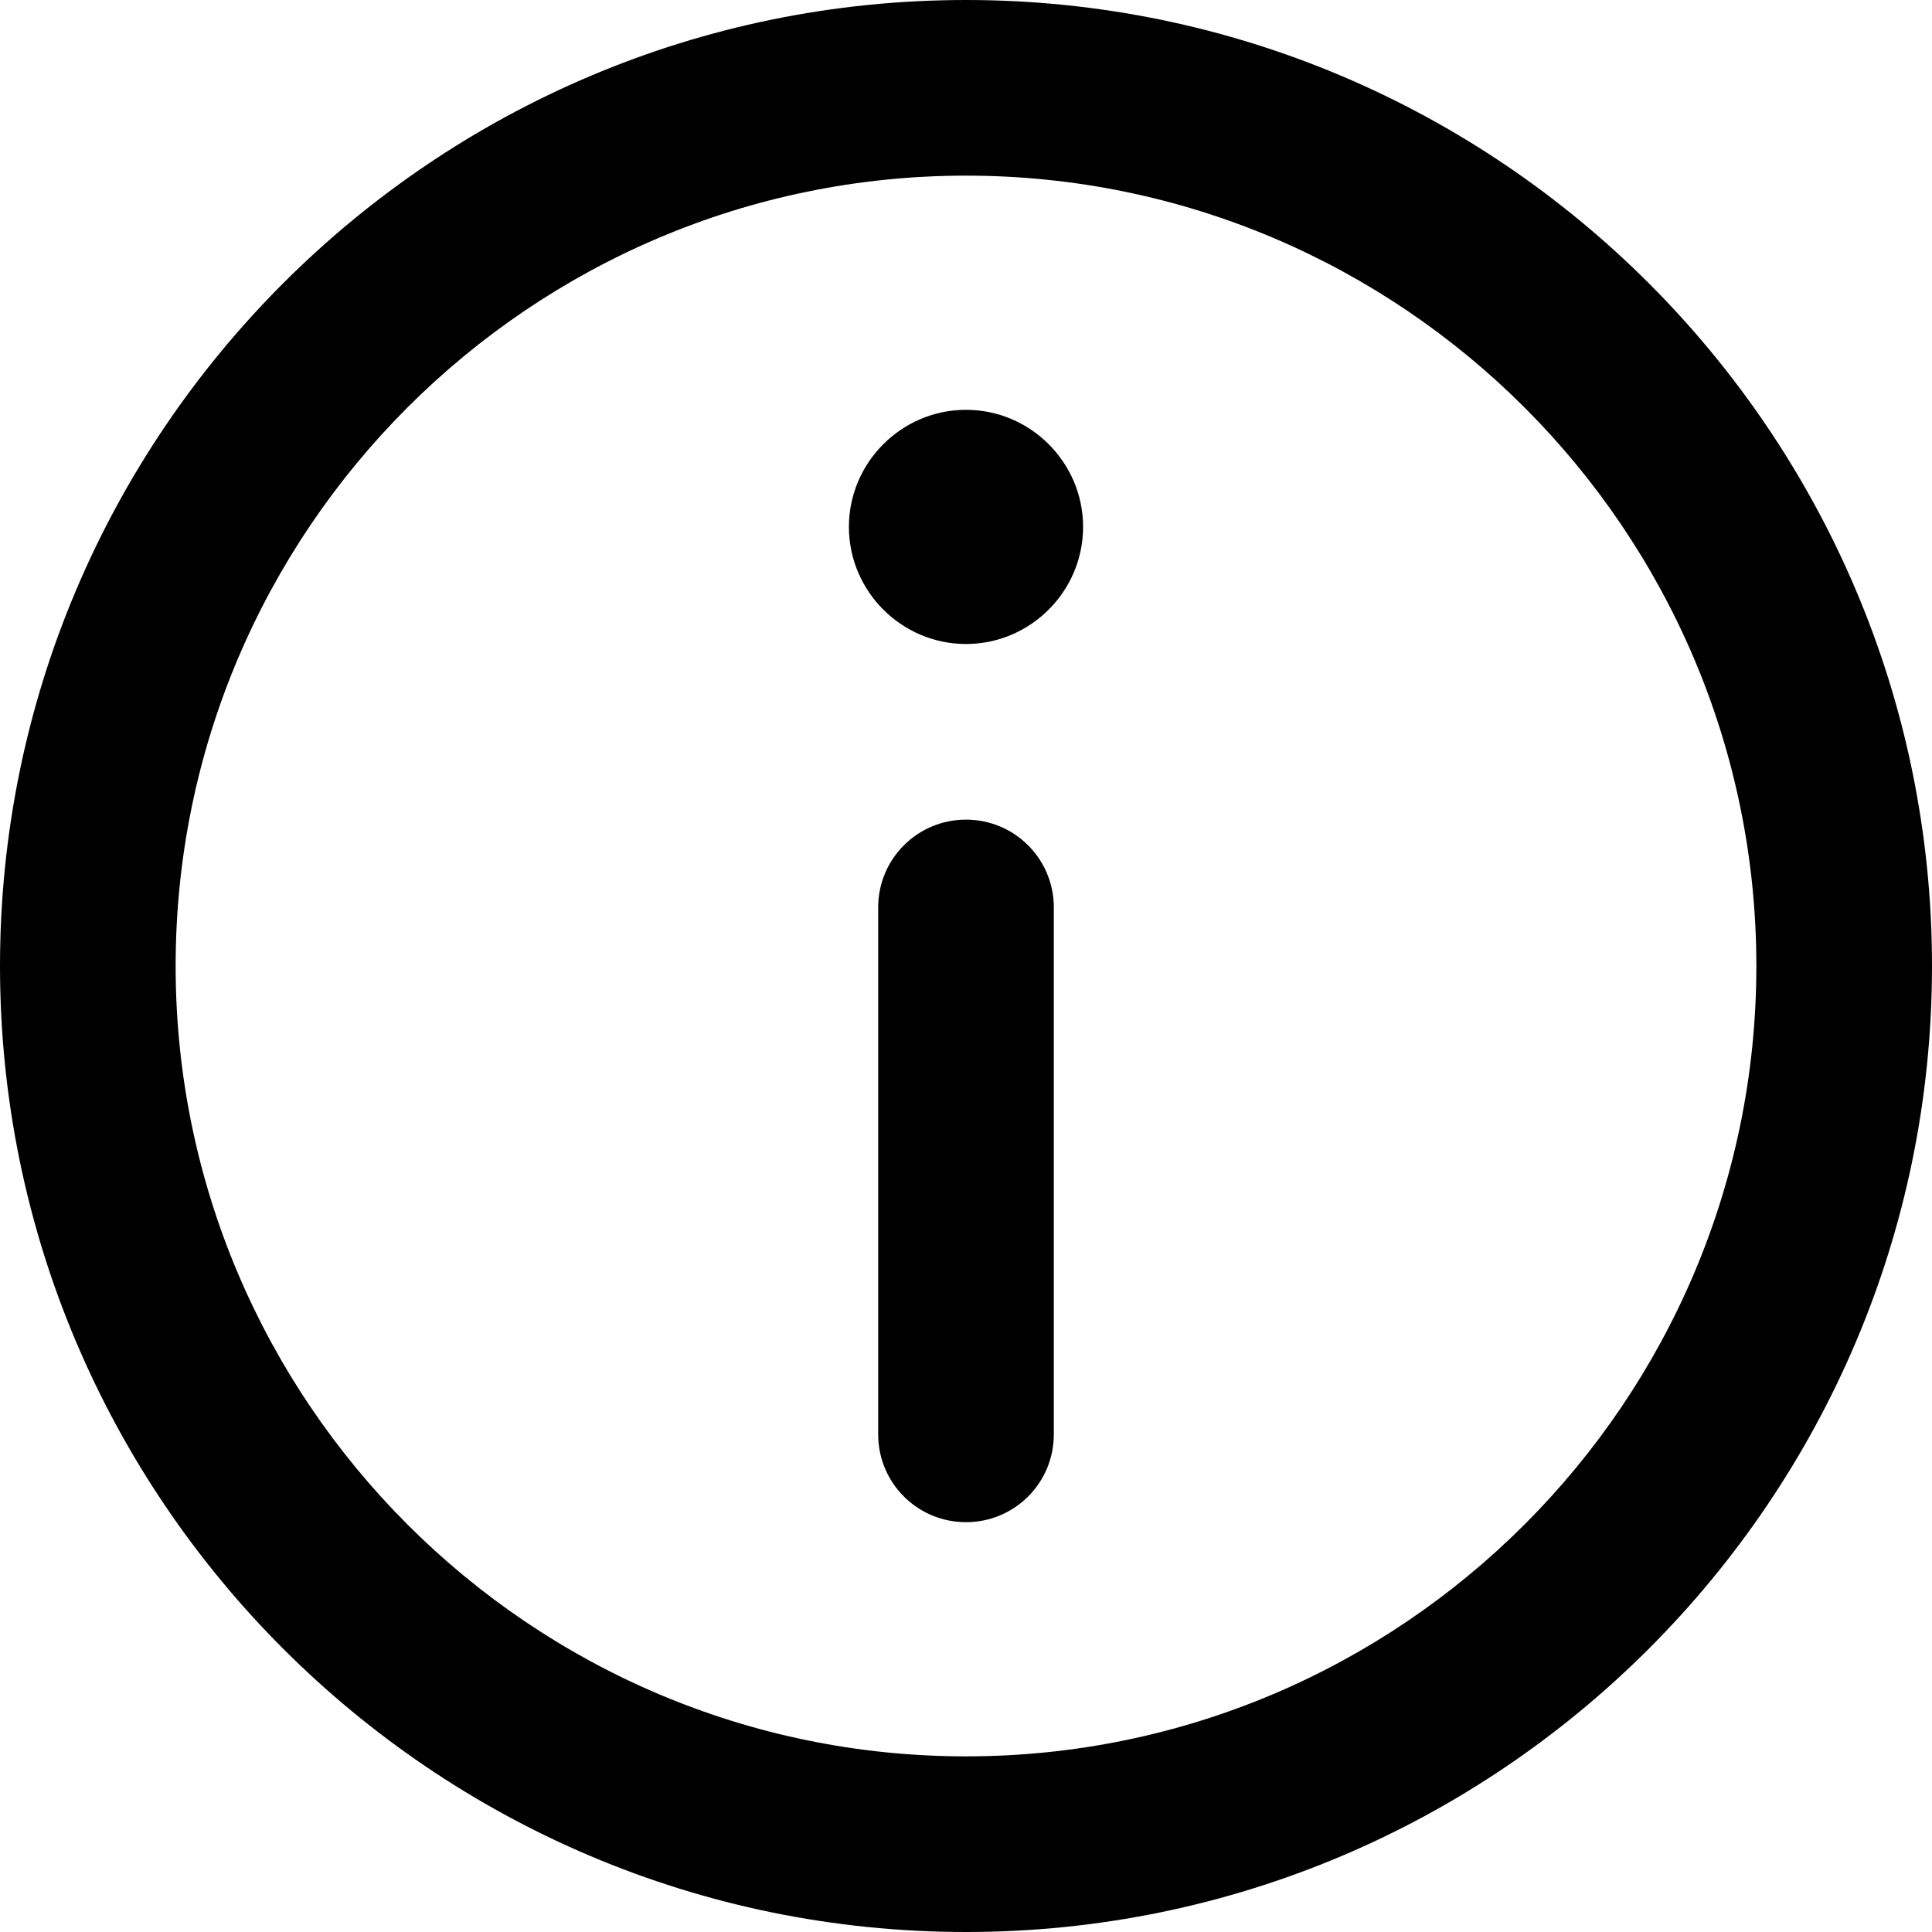
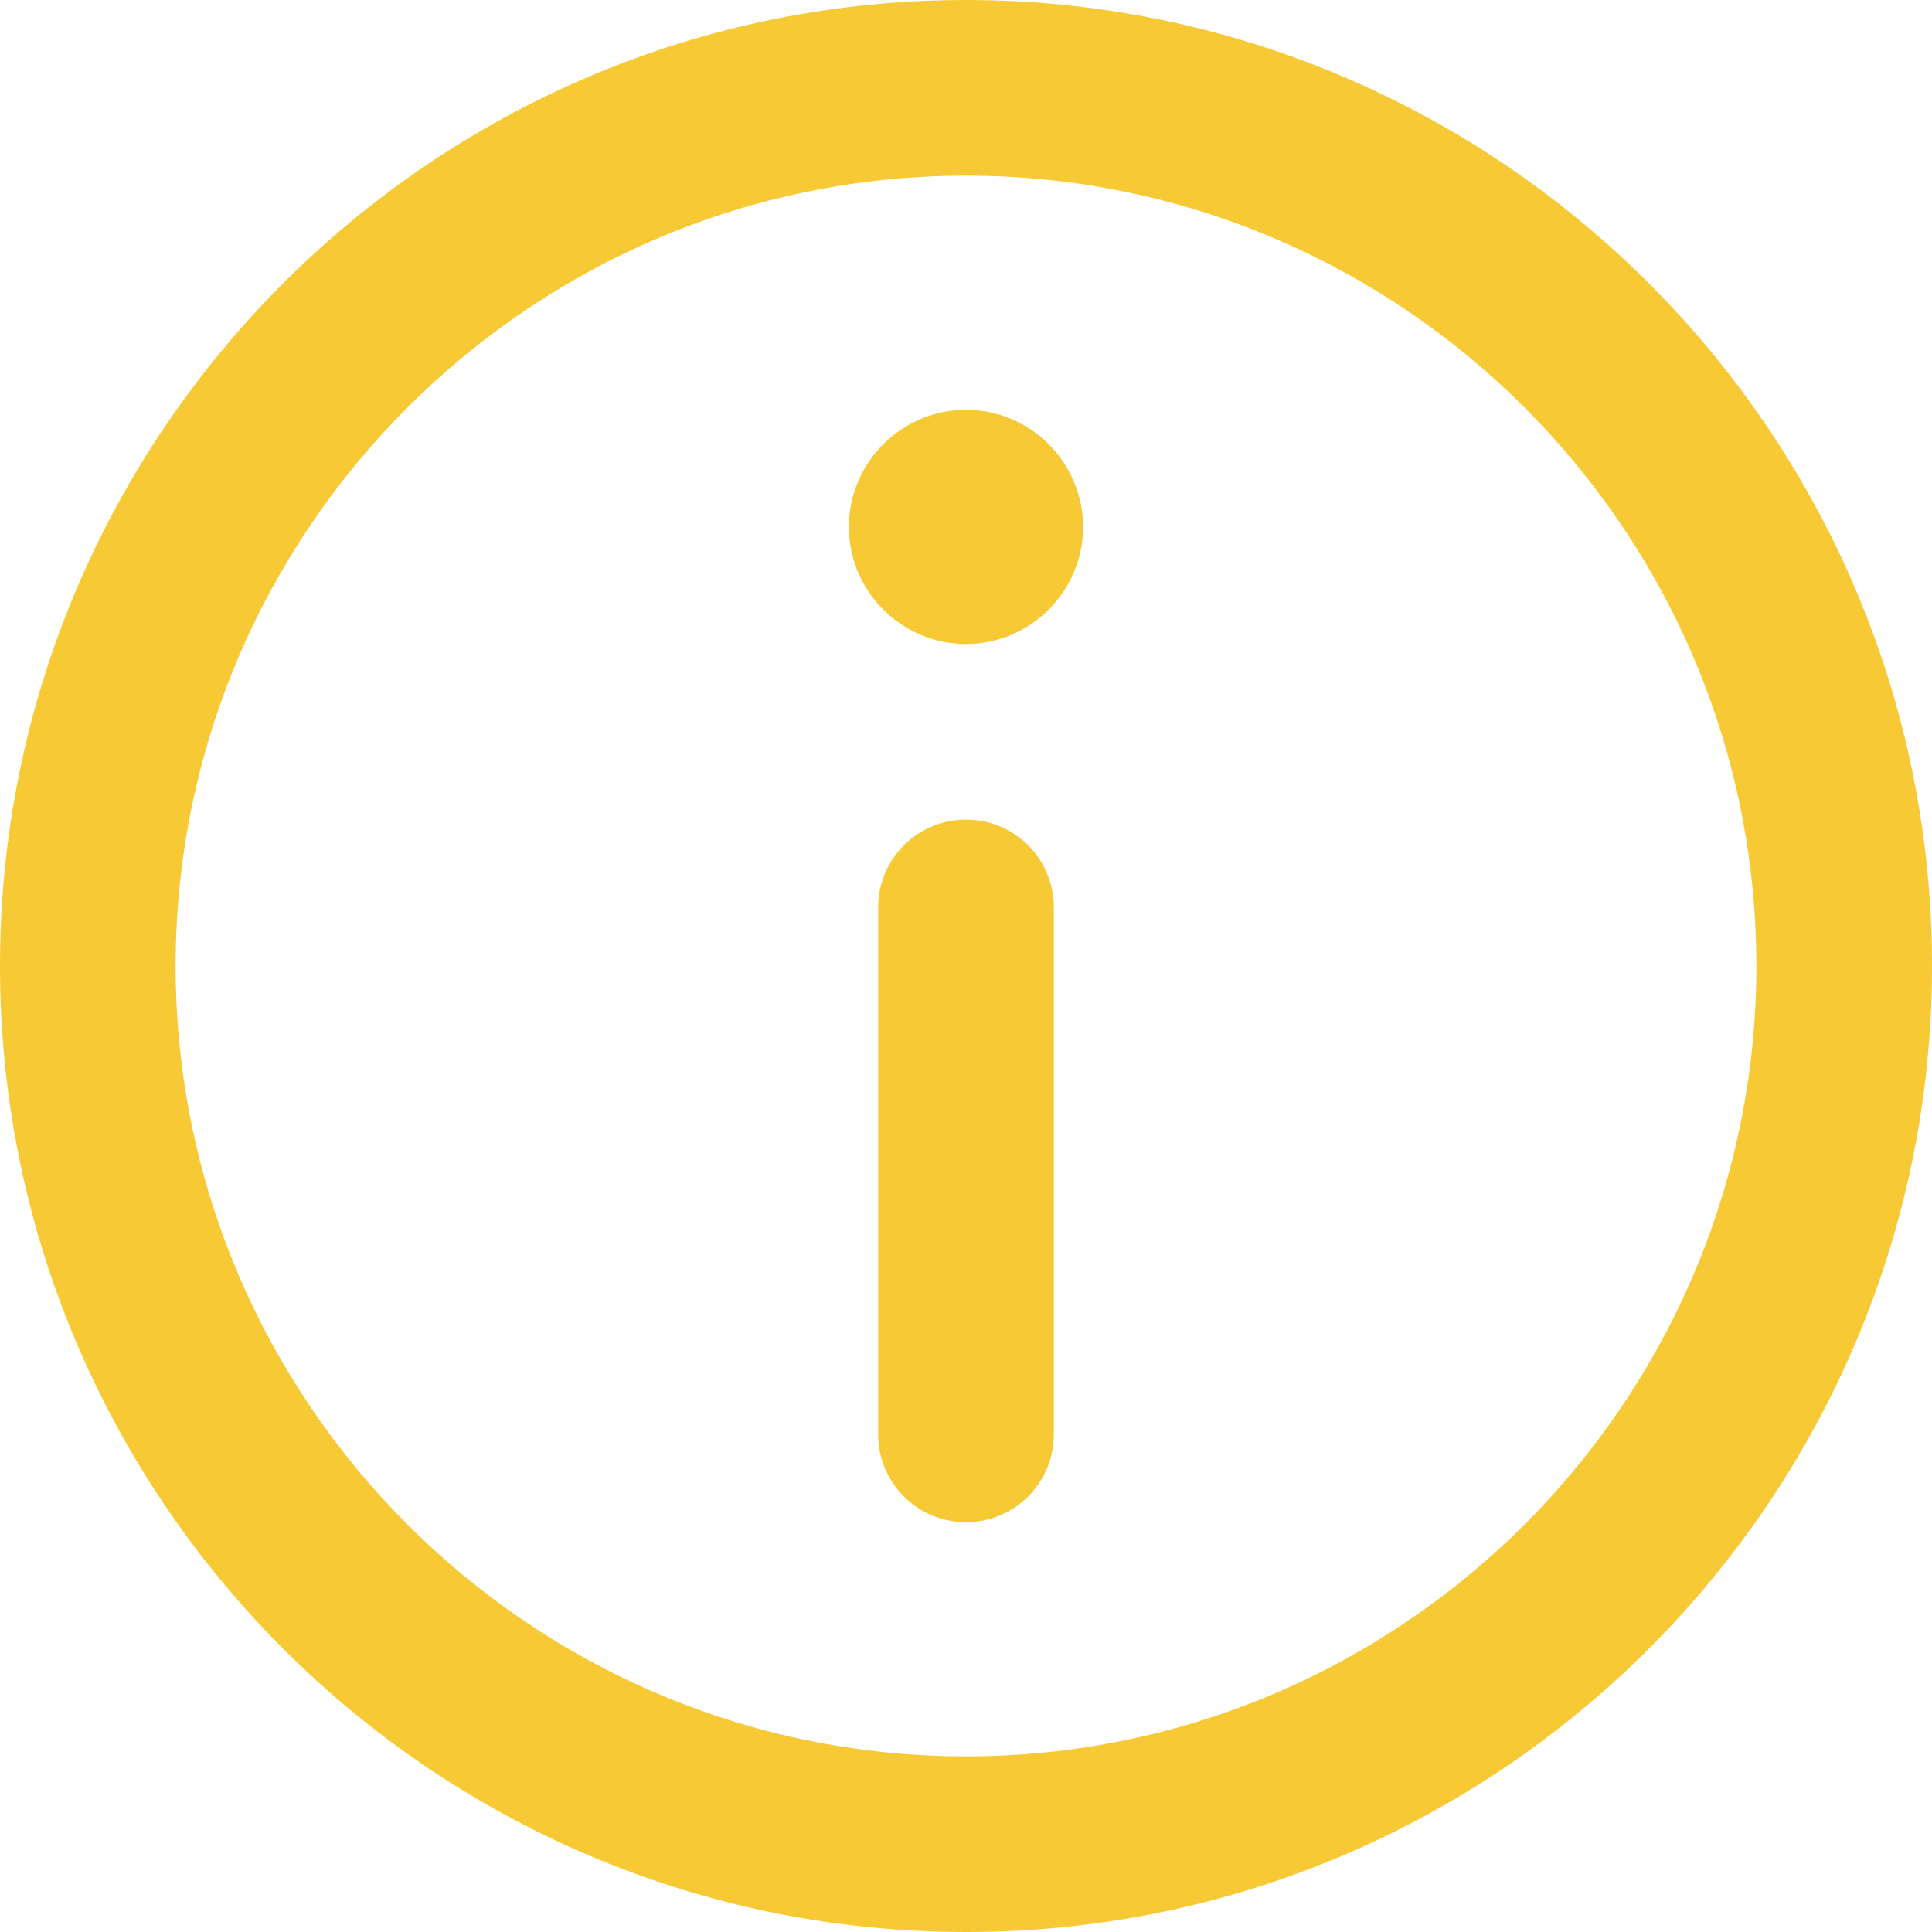
- <svg xmlns="http://www.w3.org/2000/svg" version="1.1" id="Capa_1" x="0px" y="0px" viewBox="0 0 330 330" style="enable-background:new 0 0 330 330;" xml:space="preserve">
+ <svg xmlns="http://www.w3.org/2000/svg" version="1.1" id="Capa_1" x="0px" y="0px" viewBox="0 0 330 330" style="enable-background:new 0 0 330 330;fill:#f7c935" xml:space="preserve">
  <g>
    <path d="M165,0C74,0,0,74,0,165s74,165,165,165s165-74,165-165S256,0,165,0z M165,300c-74.4,0-135-60.6-135-135S90.6,30,165,30   s135,60.6,135,135S239.4,300,165,300z" />
    <path d="M165,70c-11,0-20,9-20,20c0,11,9,20,20,20s20-9,20-20C185,79,176,70,165,70z" />
    <path d="M165,140c-8.3,0-15,6.7-15,15v90c0,8.3,6.7,15,15,15s15-6.7,15-15v-90C180,146.7,173.3,140,165,140z" />
  </g>
</svg>
